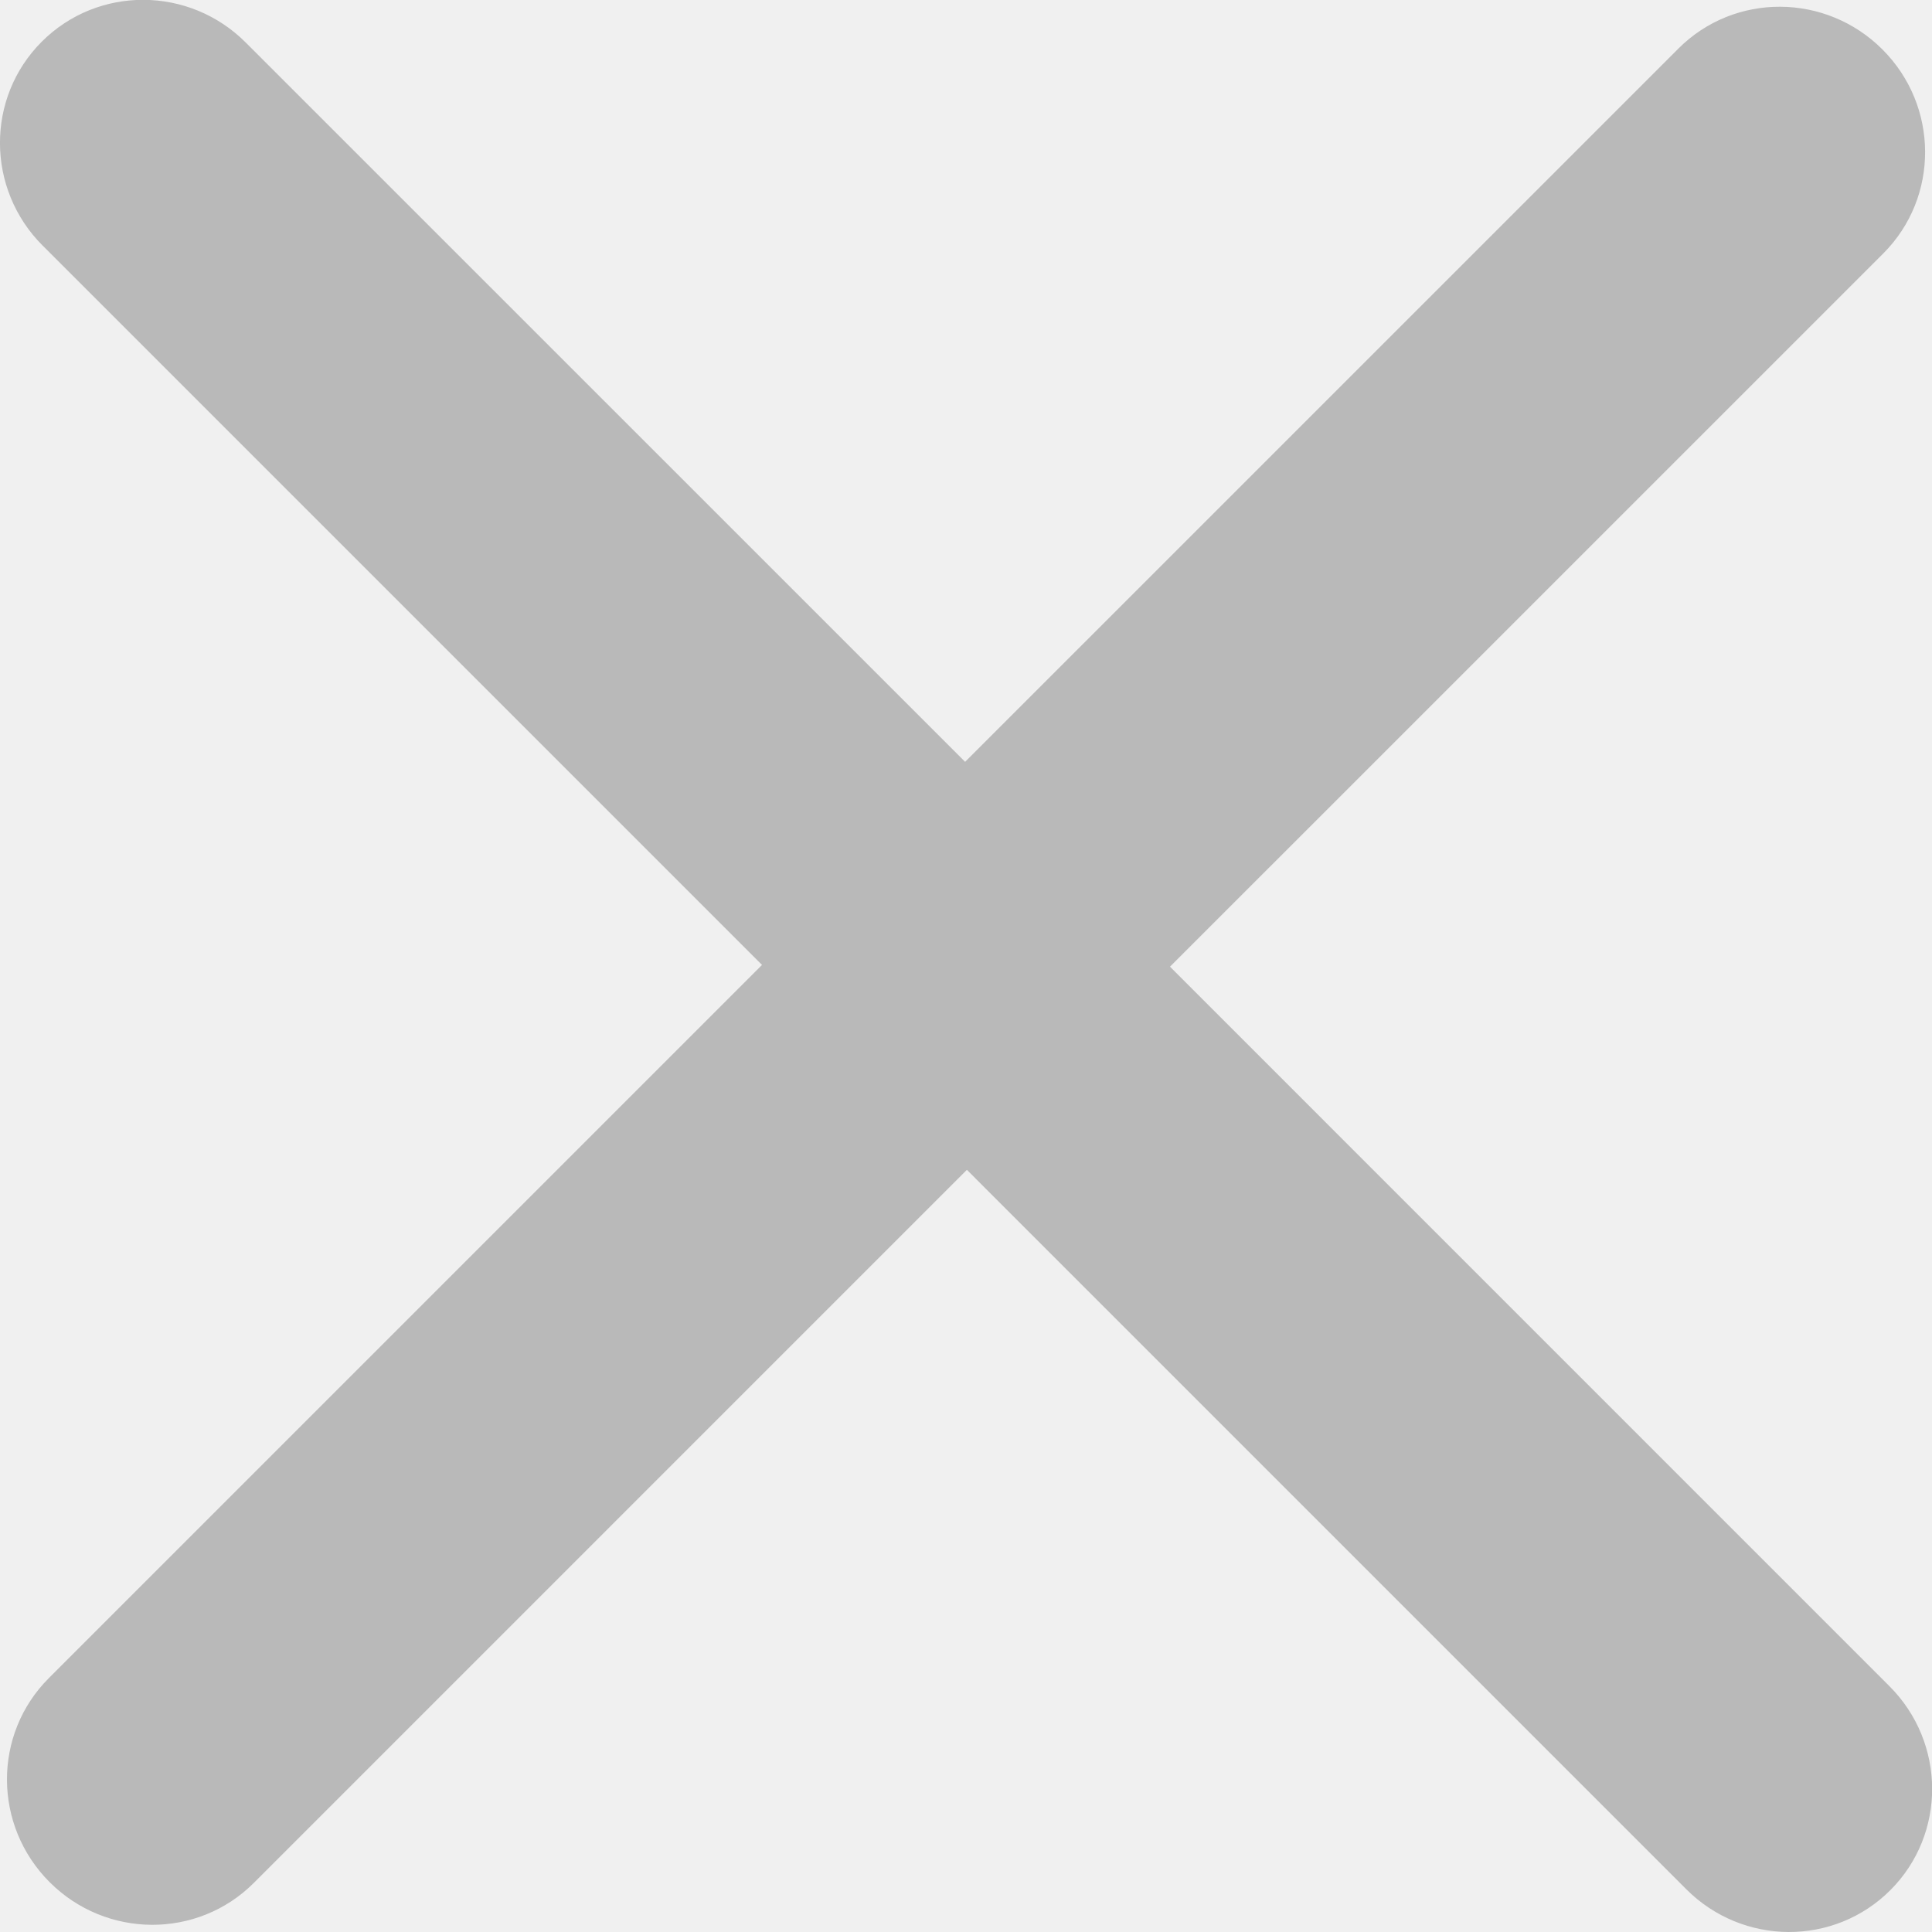
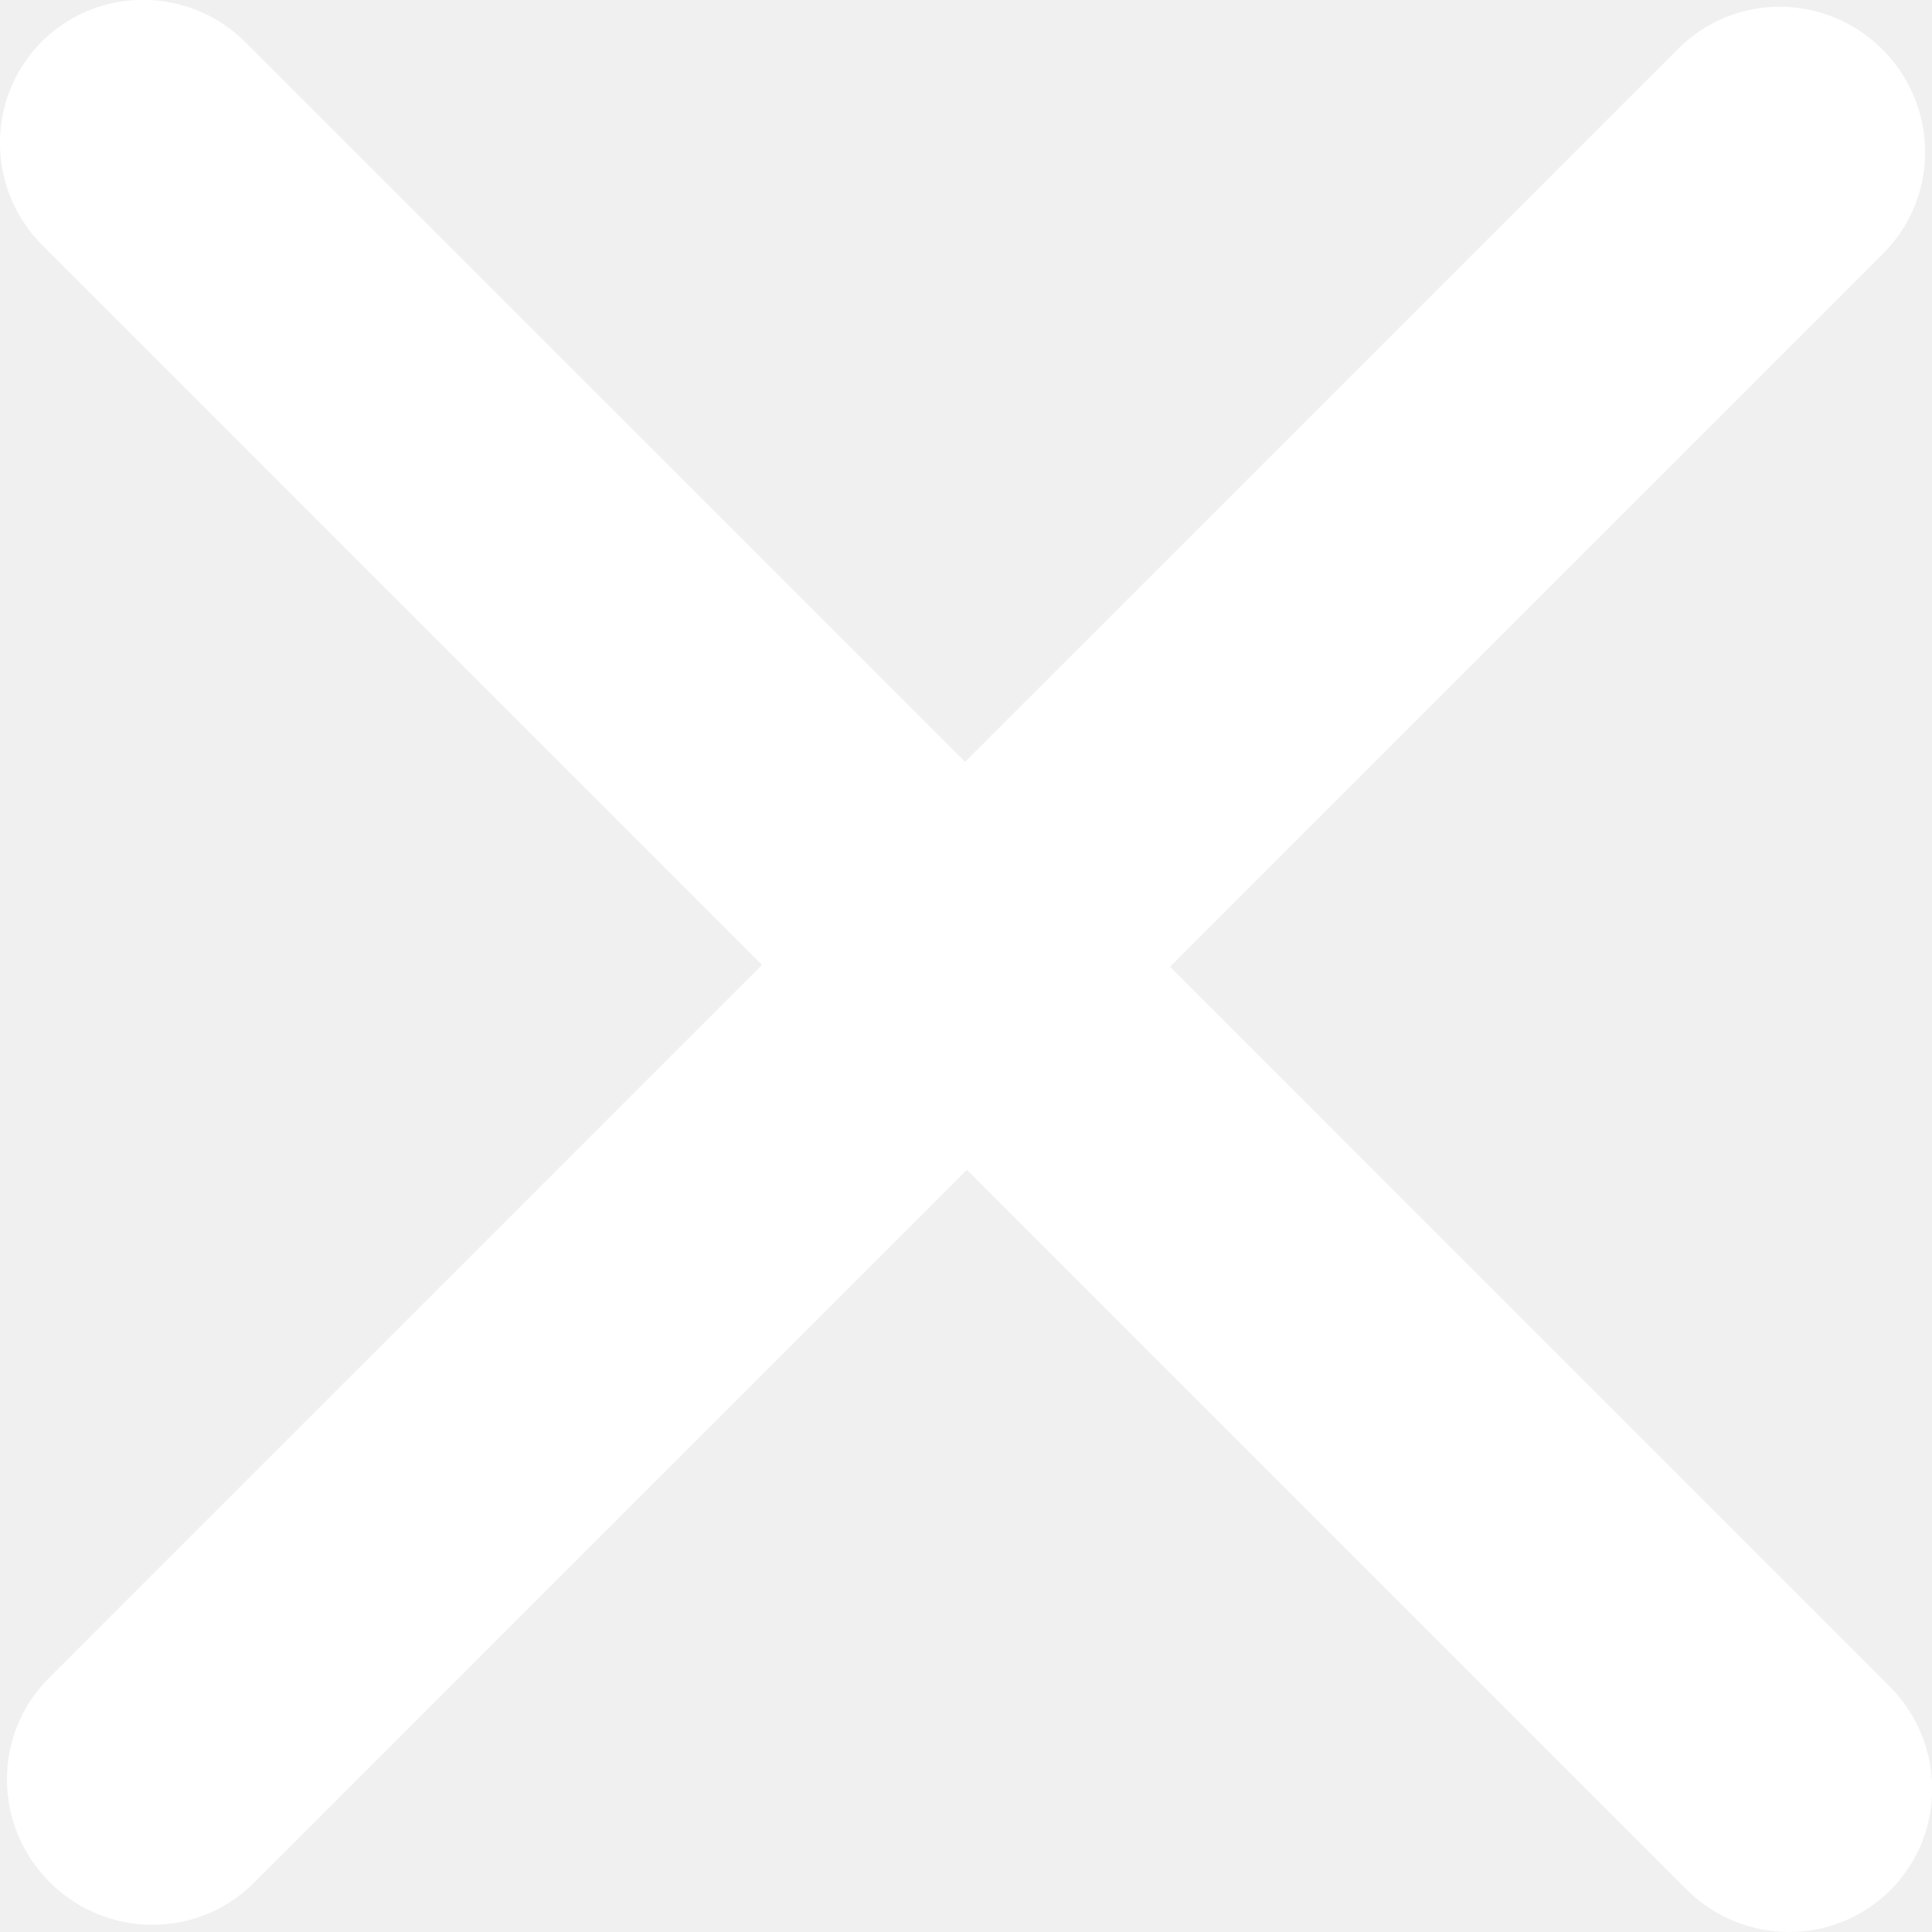
<svg xmlns="http://www.w3.org/2000/svg" height="78.56" width="78.56" viewBox="0 0 78.56 78.56">
-   <path d="M1.735 9.987l29.25 29.25-29 29c-2.282 2.282-2.267 5.995.034 8.297 2.3 2.298 6.013 2.313 8.297.035l29-29.001L68.57 76.823c2.3 2.301 6.014 2.318 8.296.036 2.28-2.28 2.264-5.993-.036-8.294L47.575 39.308 76.58 10.305c2.28-2.284 2.264-5.995-.035-8.294-2.302-2.301-6.015-2.318-8.296-.037L39.244 30.978 9.993 1.73C7.696-.57 3.983-.588 1.7 1.693s-2.265 5.995.034 8.294" fill="#b9b9b9" />
+   <path d="M1.735 9.987l29.25 29.25-29 29c-2.282 2.282-2.267 5.995.034 8.297 2.3 2.298 6.013 2.313 8.297.035l29-29.001L68.57 76.823c2.3 2.301 6.014 2.318 8.296.036 2.28-2.28 2.264-5.993-.036-8.294L47.575 39.308 76.58 10.305c2.28-2.284 2.264-5.995-.035-8.294-2.302-2.301-6.015-2.318-8.296-.037L39.244 30.978 9.993 1.73C7.696-.57 3.983-.588 1.7 1.693s-2.265 5.995.034 8.294" fill="#ffffff" />
</svg>
